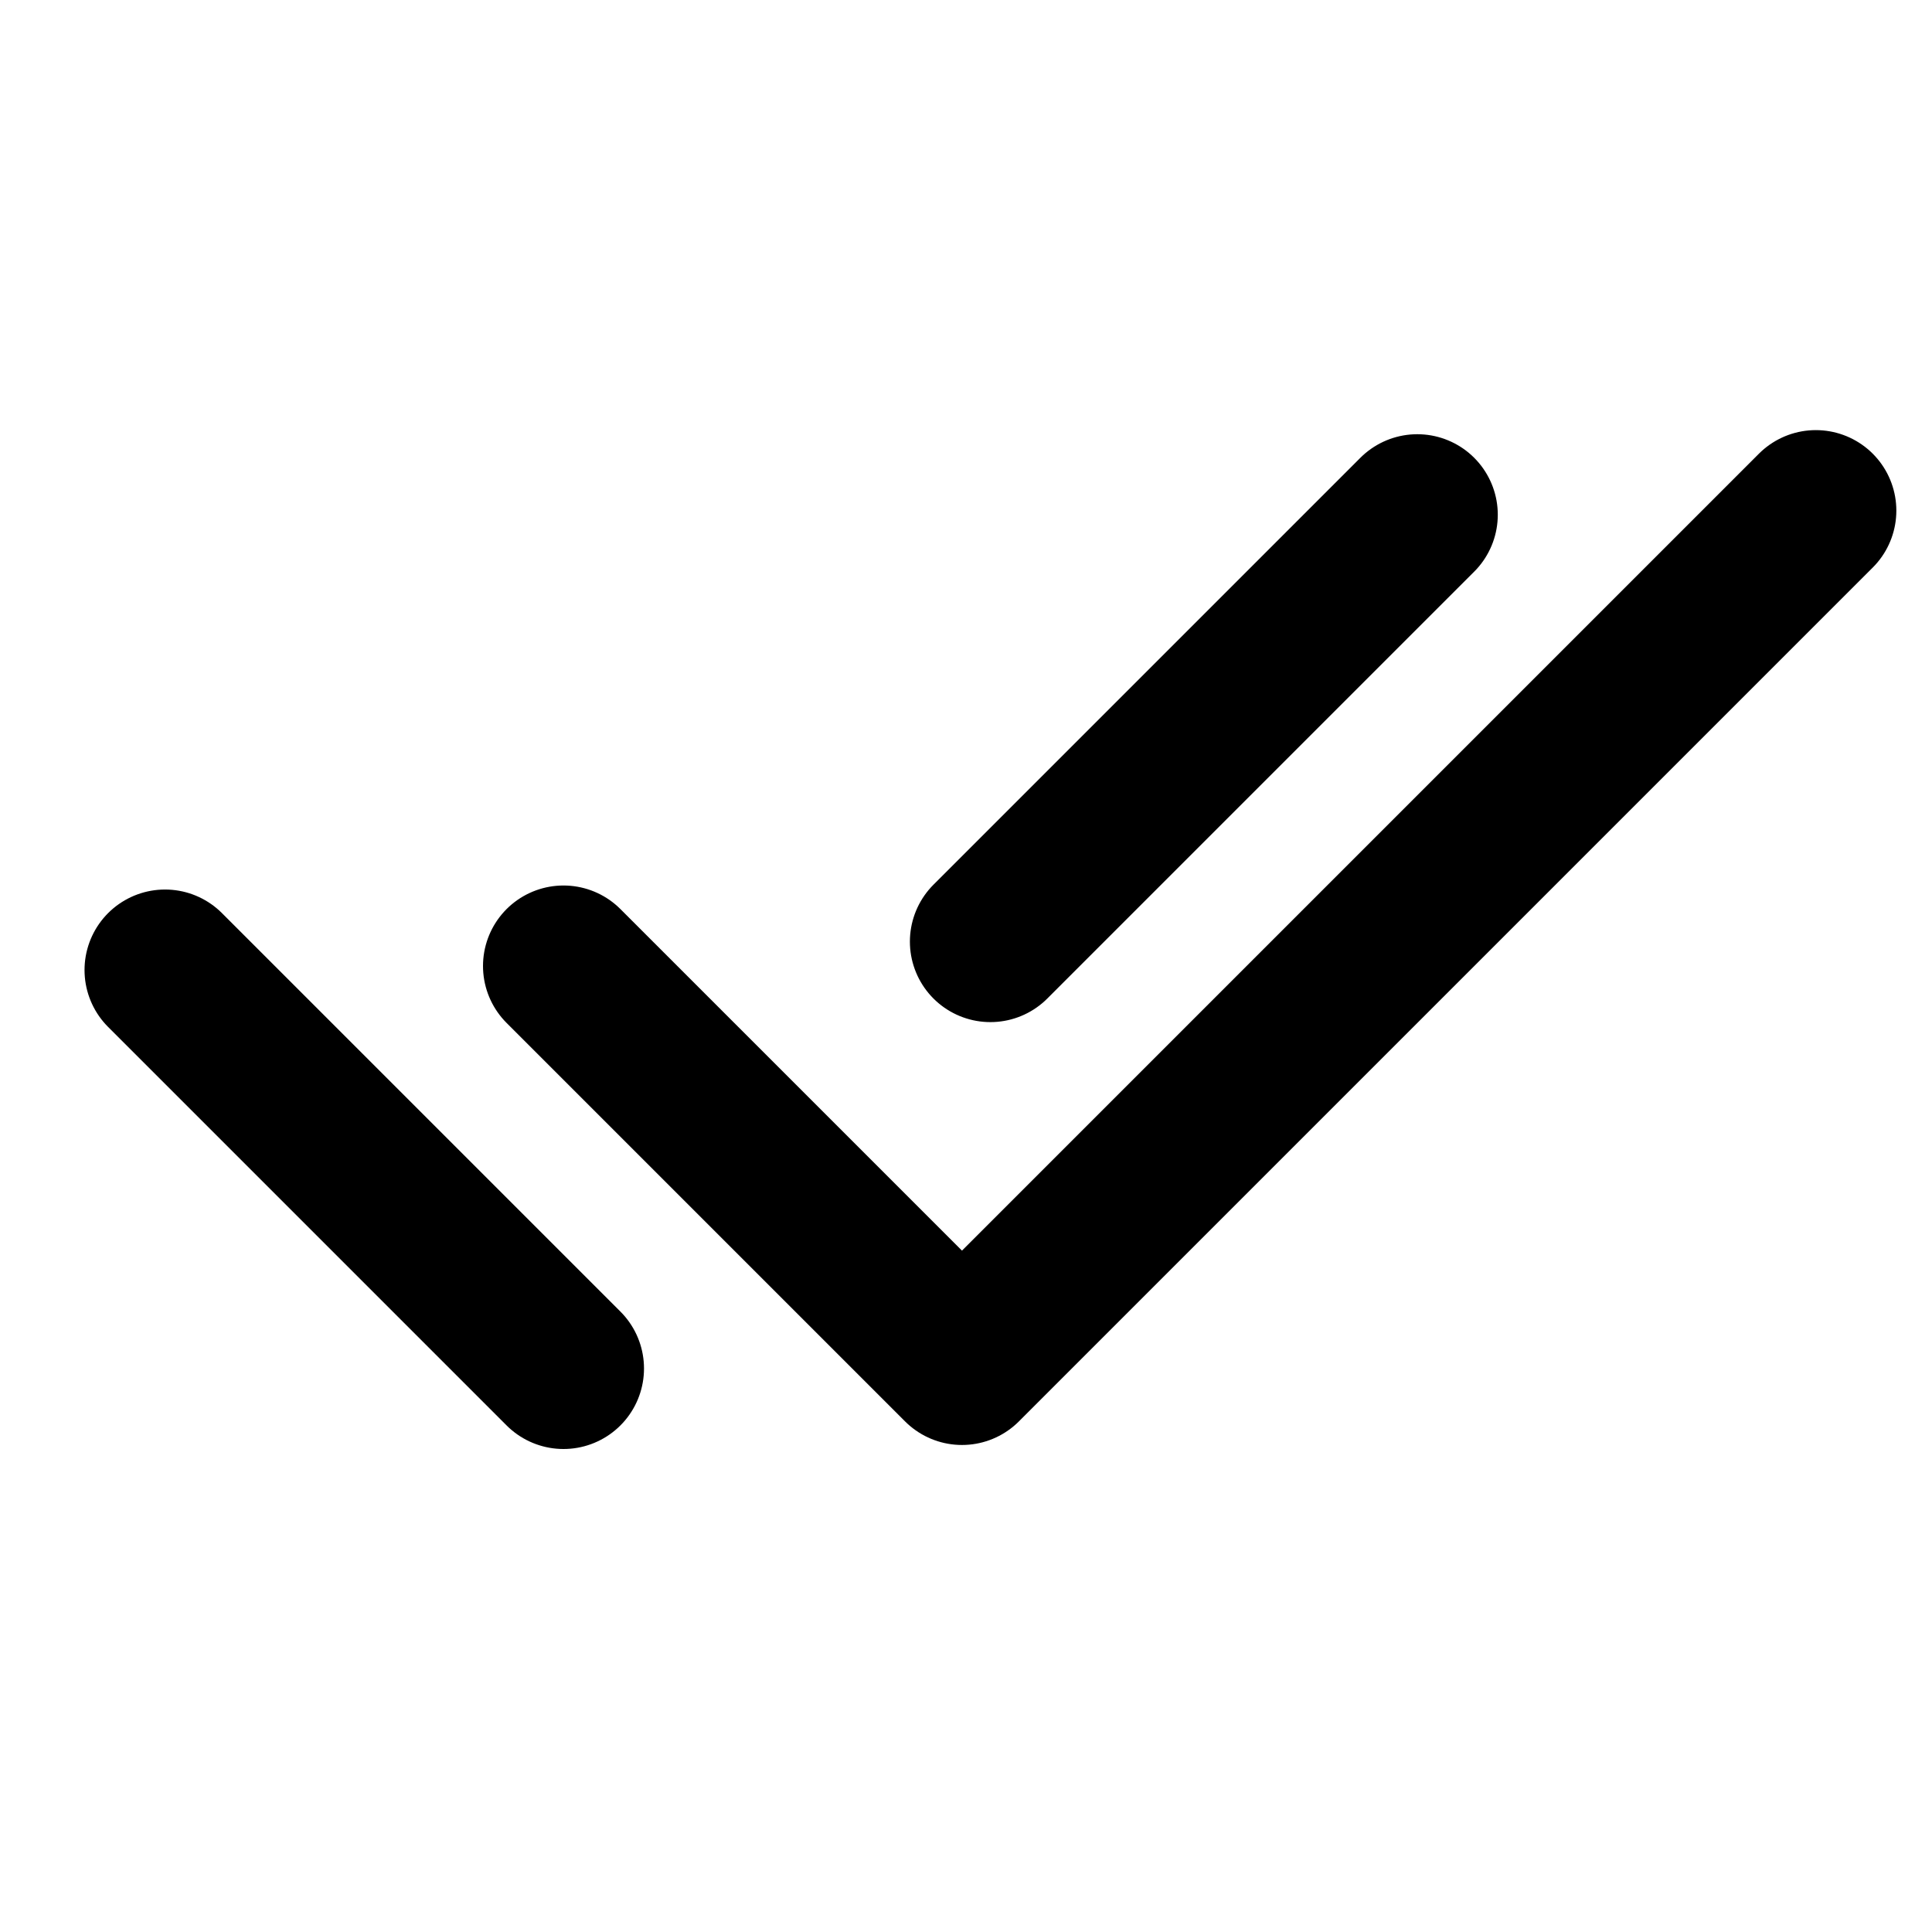
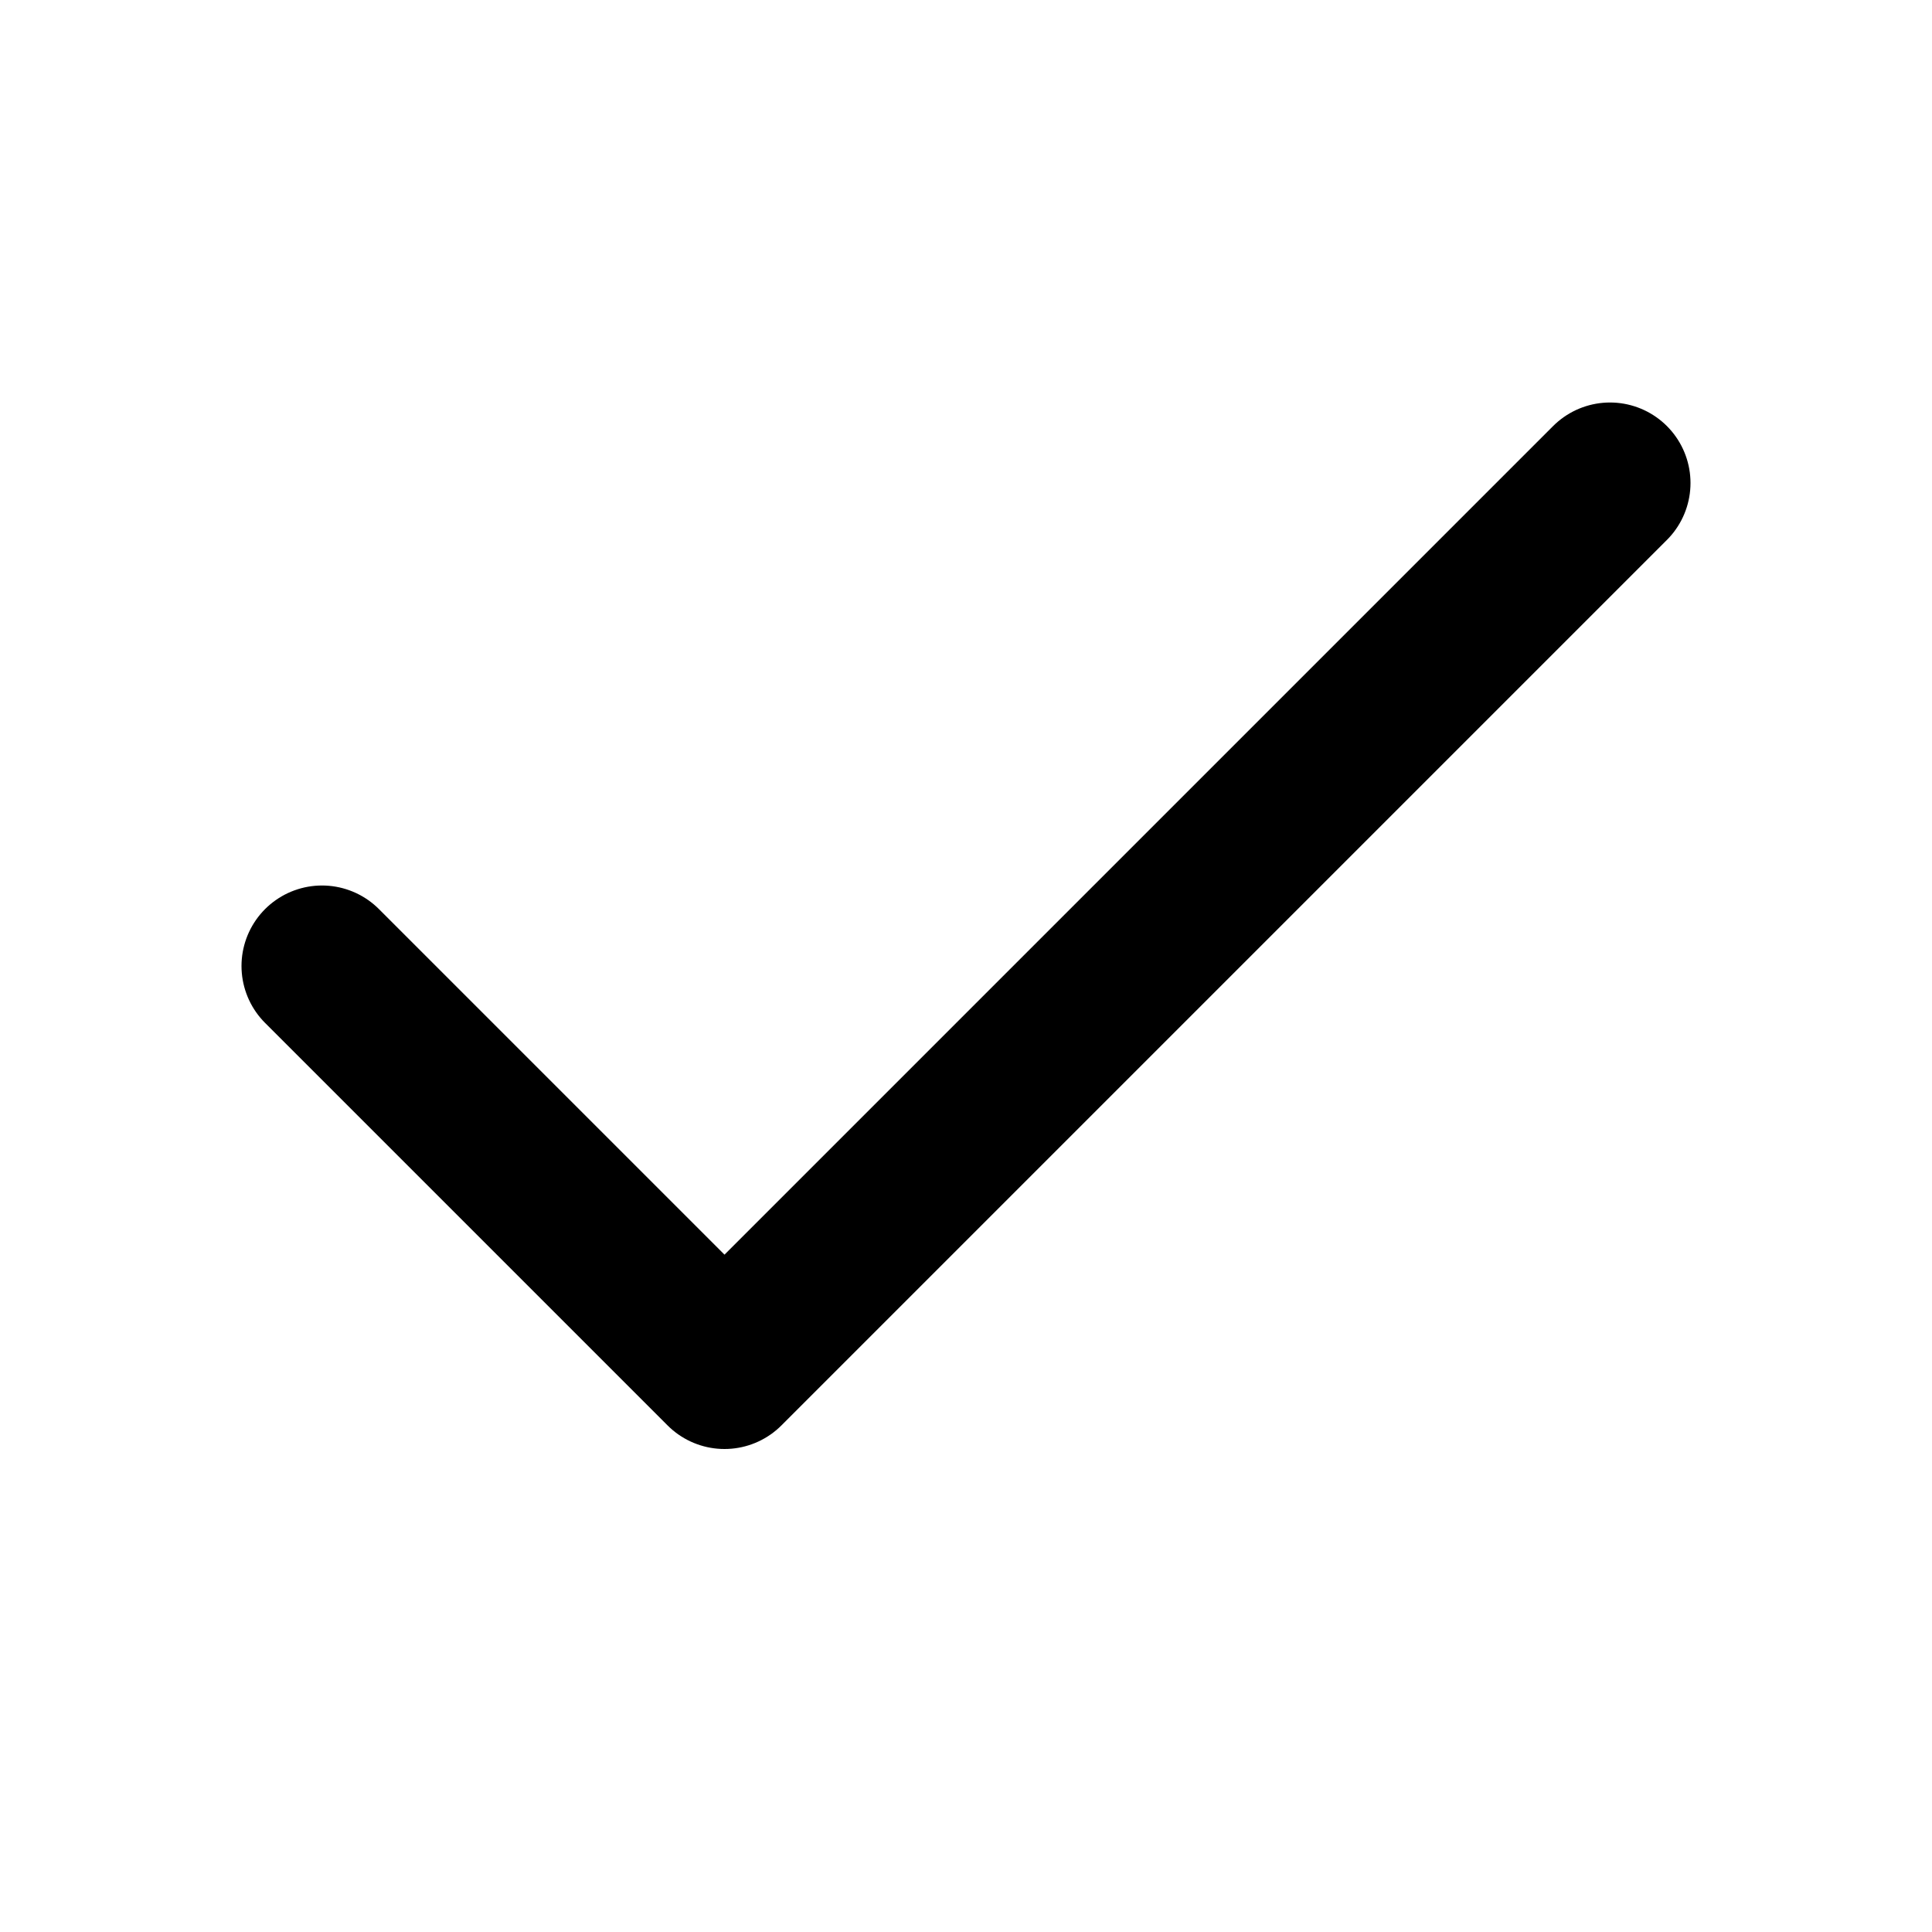
- <svg xmlns="http://www.w3.org/2000/svg" width="800px" height="800px" viewBox="0 0 24 24" fill="none">
-   <g id="Interface / Check_All_Big">
-     <path id="Vector" d="M7 12L11.95 16.95L22.557 6.343M2.05 12.05L7 17M17.606 6.394L12.303 11.697" stroke="#000000" stroke-width="2" stroke-linecap="round" stroke-linejoin="round" />
-   </g>
+ <svg xmlns="http://www.w3.org/2000/svg" width="100%" height="100%" viewBox="0 0 24 24" fill="none">
+   <path d="M20 6L9 17L4 12" stroke="currentColor" stroke-width="2" stroke-linecap="round" stroke-linejoin="round" />
</svg>
